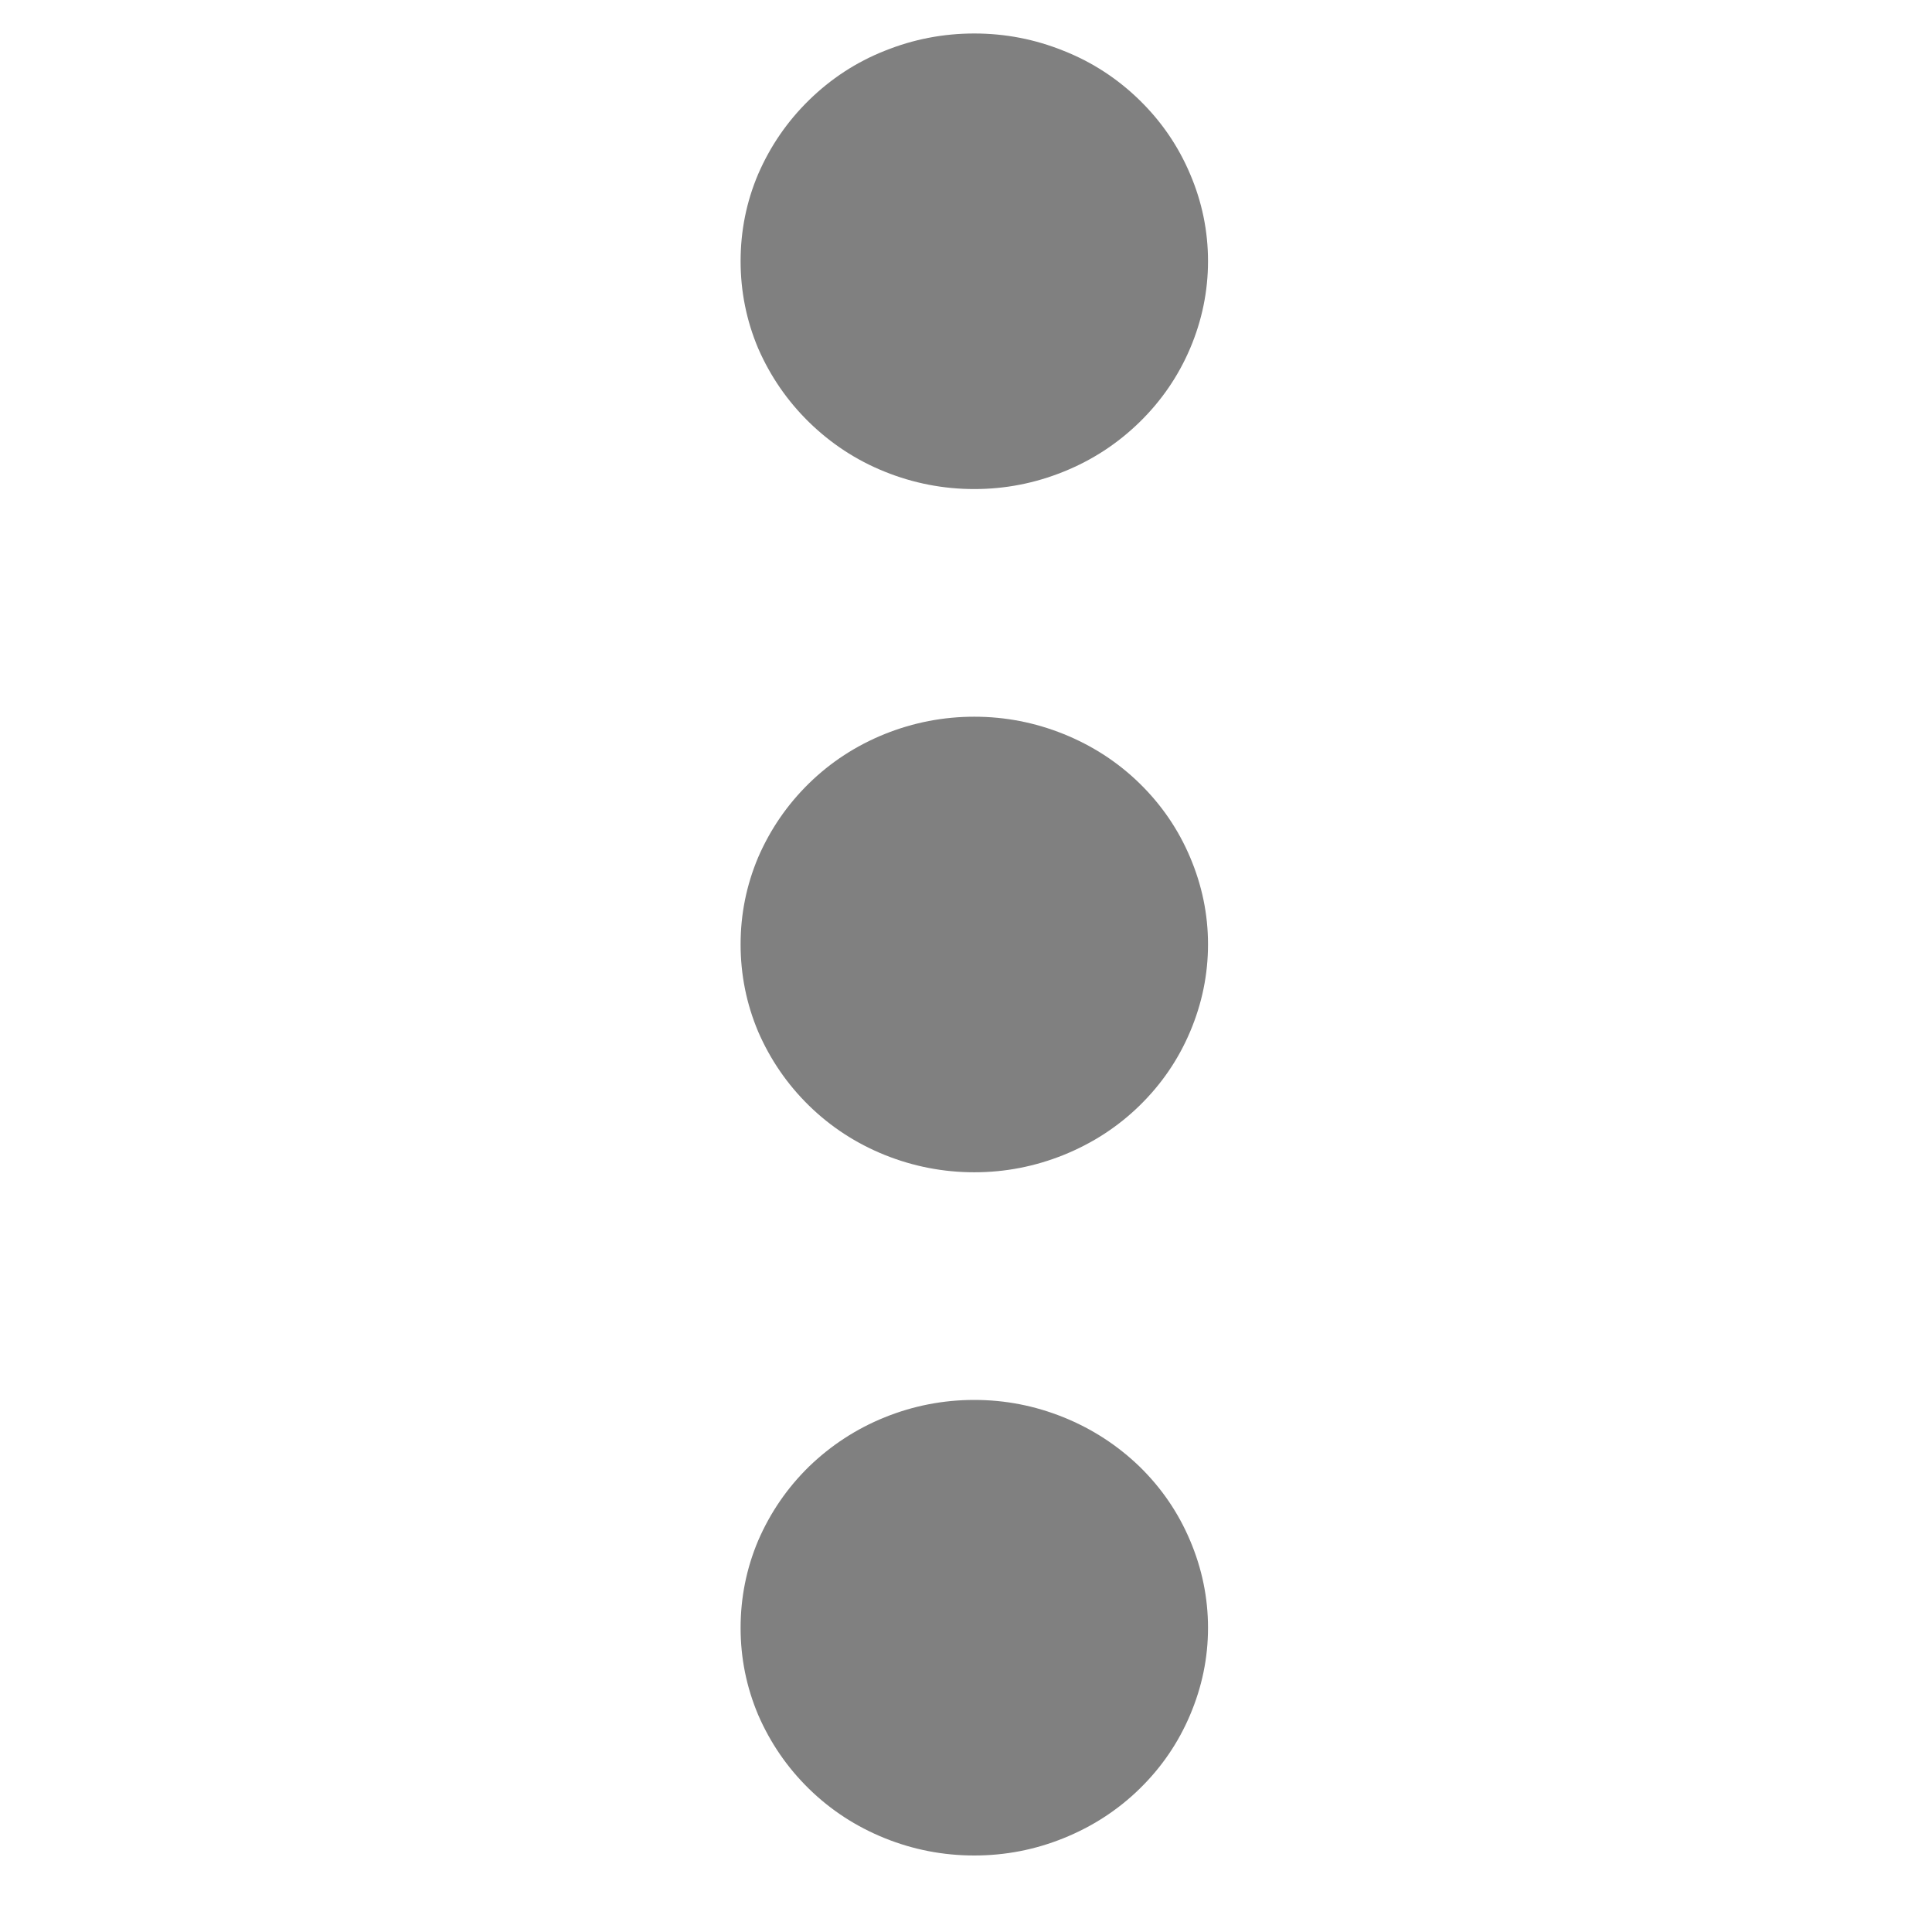
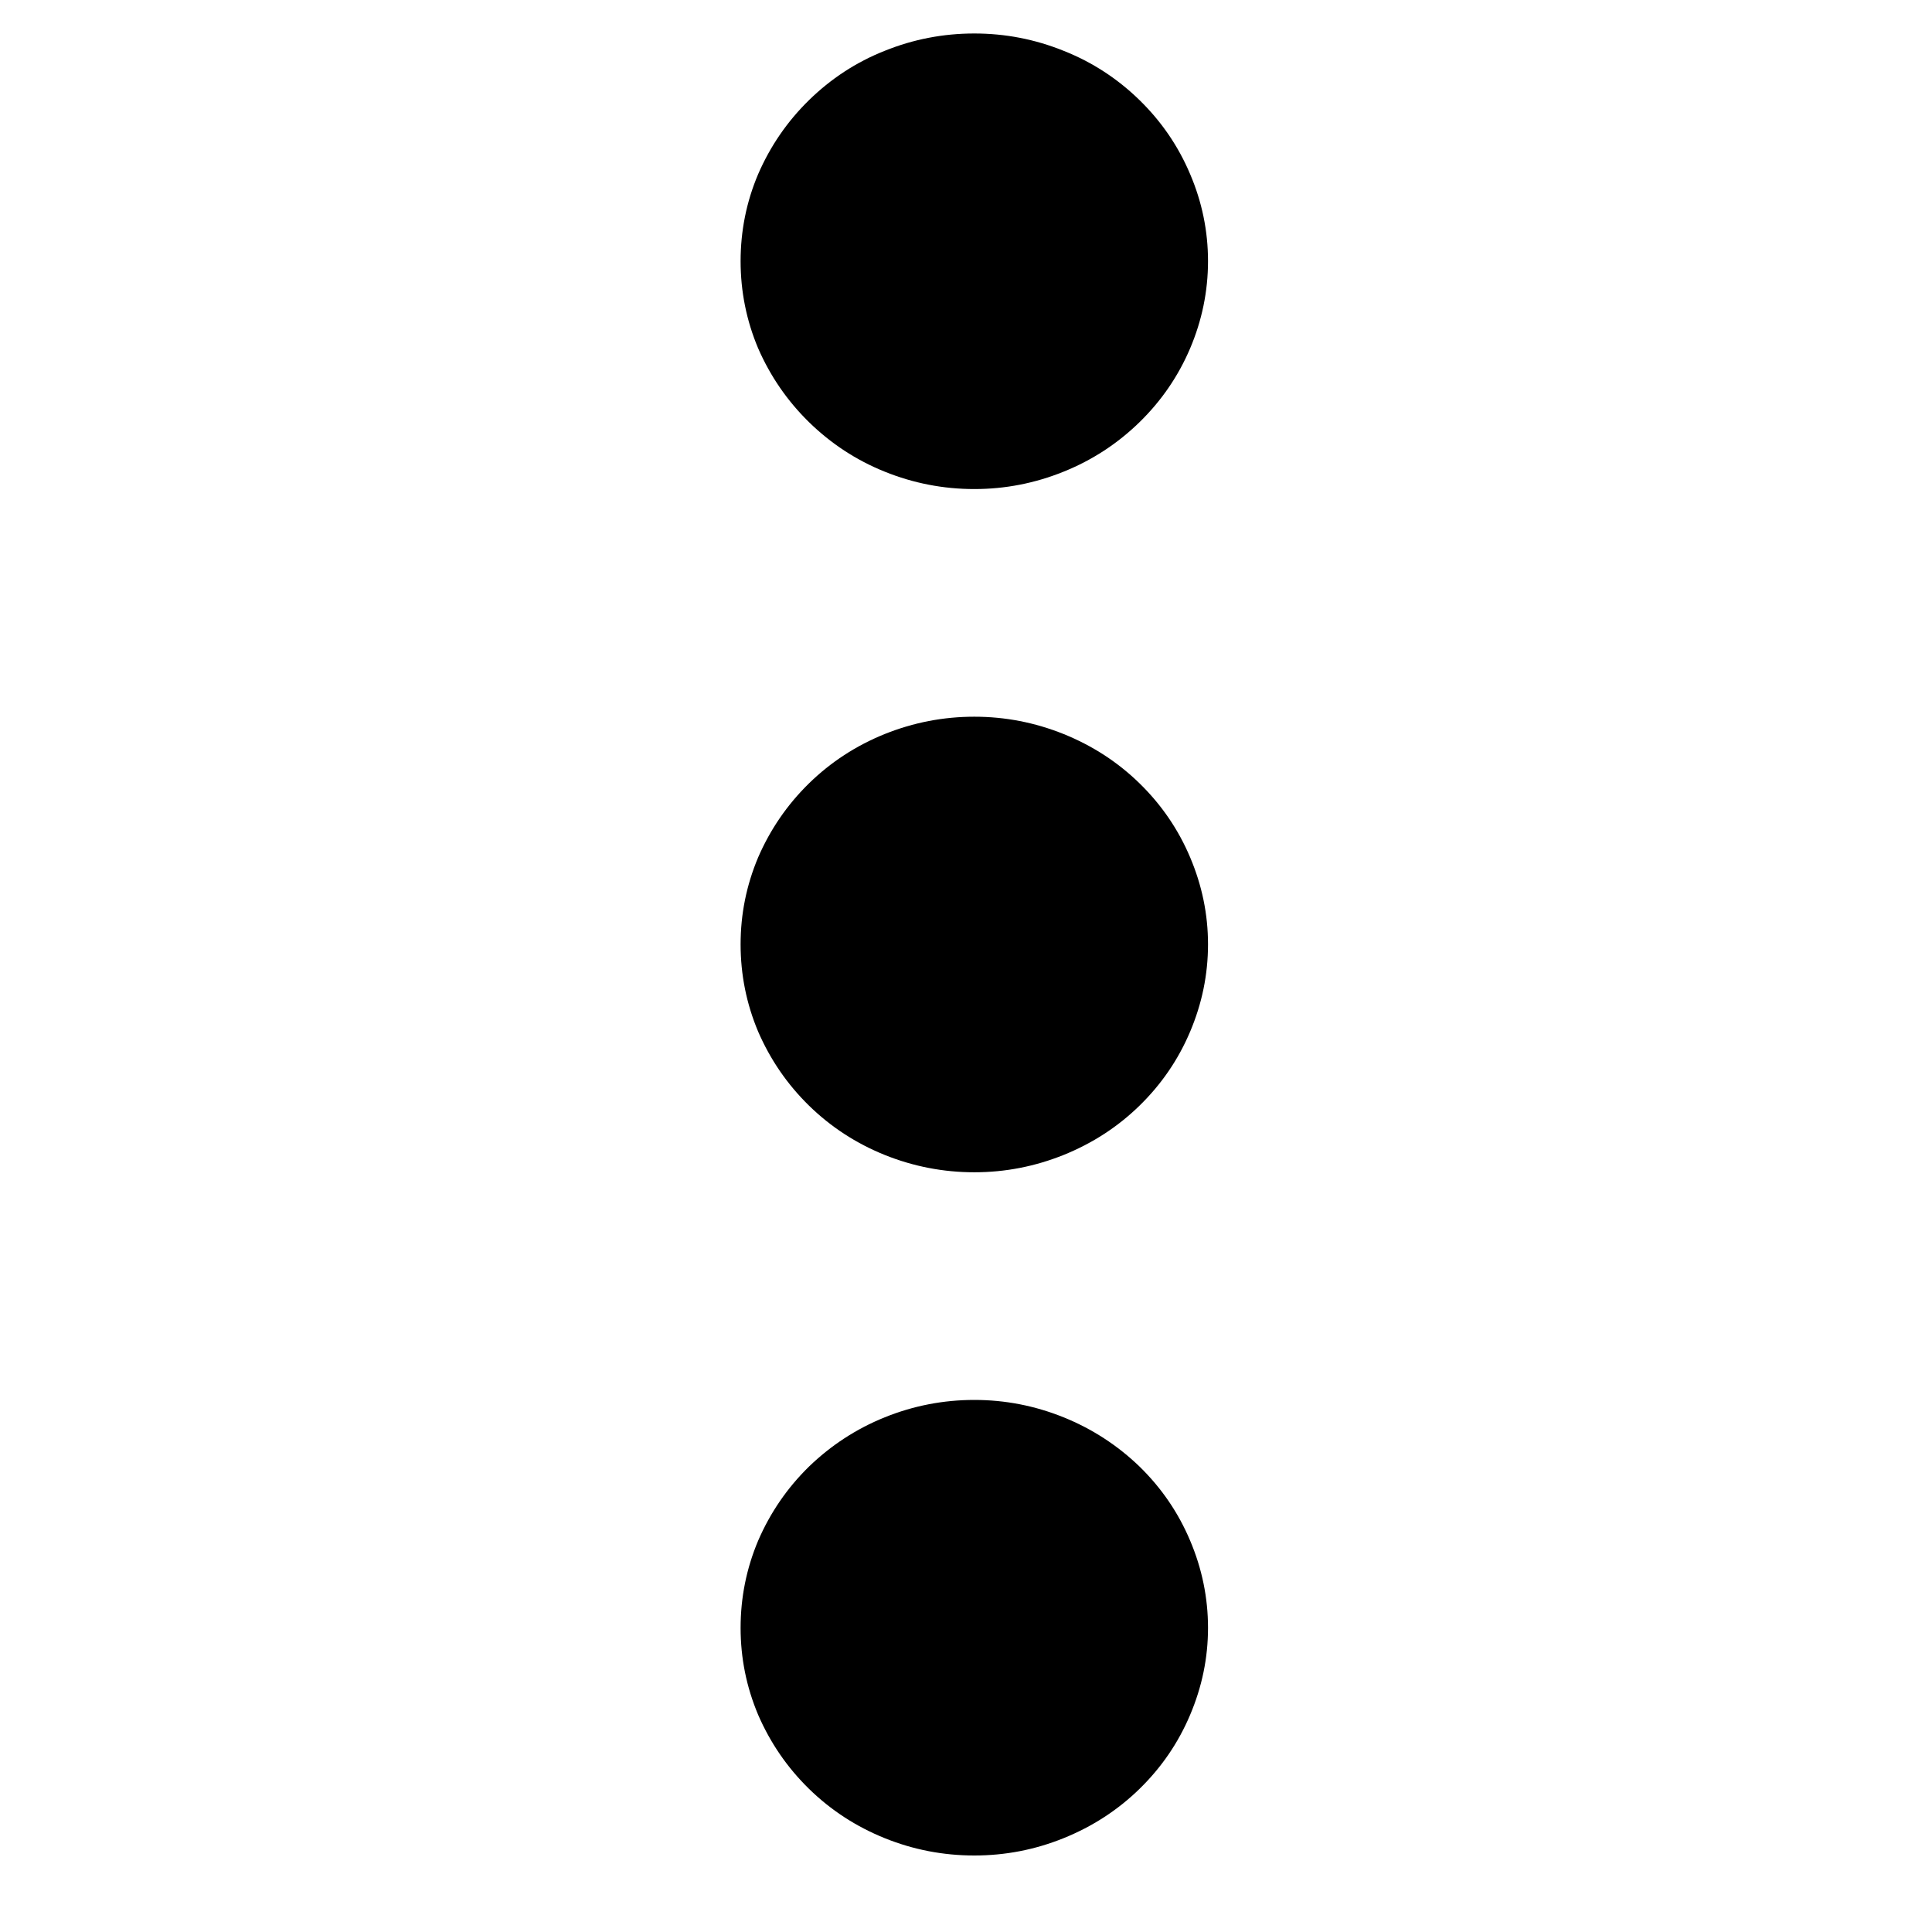
<svg xmlns="http://www.w3.org/2000/svg" width="40" zoomAndPan="magnify" viewBox="0 0 30 30" height="40" preserveAspectRatio="xMidYMid meet" version="1.0">
  <defs>
    <clipPath id="73522e97cf">
      <path d="M 11.5 11 L 18.758 11 L 18.758 19 L 11.5 19 Z M 11.5 11 " clip-rule="nonzero" />
    </clipPath>
    <clipPath id="12cf363bba">
      <path d="M 11.5 0.512 L 18.758 0.512 L 18.758 8 L 11.5 8 Z M 11.5 0.512 " clip-rule="nonzero" />
    </clipPath>
    <clipPath id="90175c18a8">
      <path d="M 11.5 21 L 18.758 21 L 18.758 28.82 L 11.5 28.82 Z M 11.5 21 " clip-rule="nonzero" />
    </clipPath>
  </defs>
  <g clip-path="url(#73522e97cf)">
-     <path fill="#808080" d="M 18.758 14.664 C 18.758 15.133 18.664 15.586 18.48 16.02 C 18.297 16.453 18.035 16.836 17.695 17.168 C 17.355 17.5 16.961 17.754 16.516 17.934 C 16.07 18.113 15.609 18.203 15.129 18.203 C 14.648 18.203 14.184 18.113 13.738 17.934 C 13.293 17.754 12.902 17.5 12.562 17.168 C 12.223 16.836 11.961 16.453 11.773 16.02 C 11.59 15.586 11.5 15.133 11.5 14.664 C 11.5 14.195 11.59 13.746 11.773 13.312 C 11.961 12.879 12.223 12.496 12.562 12.164 C 12.902 11.832 13.293 11.578 13.738 11.398 C 14.184 11.219 14.648 11.129 15.129 11.129 C 15.609 11.129 16.07 11.219 16.516 11.398 C 16.961 11.578 17.355 11.832 17.695 12.164 C 18.035 12.496 18.297 12.879 18.48 13.312 C 18.664 13.746 18.758 14.195 18.758 14.664 Z M 18.758 14.664 " fill-opacity="1" fill-rule="nonzero" />
+     <path fill="black" d="M 18.758 14.664 C 18.758 15.133 18.664 15.586 18.48 16.02 C 18.297 16.453 18.035 16.836 17.695 17.168 C 17.355 17.5 16.961 17.754 16.516 17.934 C 16.07 18.113 15.609 18.203 15.129 18.203 C 14.648 18.203 14.184 18.113 13.738 17.934 C 13.293 17.754 12.902 17.5 12.562 17.168 C 12.223 16.836 11.961 16.453 11.773 16.02 C 11.59 15.586 11.5 15.133 11.5 14.664 C 11.5 14.195 11.59 13.746 11.773 13.312 C 11.961 12.879 12.223 12.496 12.562 12.164 C 12.902 11.832 13.293 11.578 13.738 11.398 C 14.184 11.219 14.648 11.129 15.129 11.129 C 15.609 11.129 16.07 11.219 16.516 11.398 C 16.961 11.578 17.355 11.832 17.695 12.164 C 18.035 12.496 18.297 12.879 18.48 13.312 C 18.664 13.746 18.758 14.195 18.758 14.664 Z M 18.758 14.664 " fill-opacity="1" fill-rule="nonzero" />
  </g>
  <g clip-path="url(#12cf363bba)">
-     <path fill="#808080" d="M 18.758 4.055 C 18.758 4.523 18.664 4.977 18.48 5.41 C 18.297 5.84 18.035 6.223 17.695 6.555 C 17.355 6.887 16.961 7.145 16.516 7.324 C 16.07 7.504 15.609 7.594 15.129 7.594 C 14.648 7.594 14.184 7.504 13.738 7.324 C 13.293 7.145 12.902 6.887 12.562 6.555 C 12.223 6.223 11.961 5.84 11.773 5.41 C 11.59 4.977 11.5 4.523 11.5 4.055 C 11.5 3.586 11.59 3.133 11.773 2.703 C 11.961 2.27 12.223 1.887 12.562 1.555 C 12.902 1.223 13.293 0.965 13.738 0.789 C 14.184 0.609 14.648 0.52 15.129 0.52 C 15.609 0.52 16.07 0.609 16.516 0.789 C 16.961 0.965 17.355 1.223 17.695 1.555 C 18.035 1.887 18.297 2.27 18.48 2.703 C 18.664 3.133 18.758 3.586 18.758 4.055 Z M 18.758 4.055 " fill-opacity="1" fill-rule="nonzero" />
+     <path fill="black" d="M 18.758 4.055 C 18.758 4.523 18.664 4.977 18.48 5.41 C 18.297 5.84 18.035 6.223 17.695 6.555 C 17.355 6.887 16.961 7.145 16.516 7.324 C 16.07 7.504 15.609 7.594 15.129 7.594 C 14.648 7.594 14.184 7.504 13.738 7.324 C 13.293 7.145 12.902 6.887 12.562 6.555 C 12.223 6.223 11.961 5.84 11.773 5.41 C 11.59 4.977 11.5 4.523 11.5 4.055 C 11.5 3.586 11.59 3.133 11.773 2.703 C 11.961 2.27 12.223 1.887 12.562 1.555 C 12.902 1.223 13.293 0.965 13.738 0.789 C 14.184 0.609 14.648 0.52 15.129 0.52 C 15.609 0.52 16.07 0.609 16.516 0.789 C 16.961 0.965 17.355 1.223 17.695 1.555 C 18.035 1.887 18.297 2.27 18.48 2.703 C 18.664 3.133 18.758 3.586 18.758 4.055 Z M 18.758 4.055 " fill-opacity="1" fill-rule="nonzero" />
  </g>
  <g clip-path="url(#90175c18a8)">
-     <path fill="#808080" d="M 18.758 25.277 C 18.758 25.746 18.664 26.195 18.48 26.629 C 18.297 27.062 18.035 27.445 17.695 27.777 C 17.355 28.109 16.961 28.363 16.516 28.543 C 16.07 28.723 15.609 28.812 15.129 28.812 C 14.648 28.812 14.184 28.723 13.738 28.543 C 13.293 28.363 12.902 28.109 12.562 27.777 C 12.223 27.445 11.961 27.062 11.773 26.629 C 11.59 26.195 11.5 25.746 11.5 25.277 C 11.5 24.809 11.59 24.355 11.773 23.922 C 11.961 23.488 12.223 23.105 12.562 22.773 C 12.902 22.445 13.293 22.188 13.738 22.008 C 14.184 21.828 14.648 21.738 15.129 21.738 C 15.609 21.738 16.07 21.828 16.516 22.008 C 16.961 22.188 17.355 22.445 17.695 22.773 C 18.035 23.105 18.297 23.488 18.48 23.922 C 18.664 24.355 18.758 24.809 18.758 25.277 Z M 18.758 25.277 " fill-opacity="1" fill-rule="nonzero" />
+     <path fill="black" d="M 18.758 25.277 C 18.758 25.746 18.664 26.195 18.48 26.629 C 18.297 27.062 18.035 27.445 17.695 27.777 C 17.355 28.109 16.961 28.363 16.516 28.543 C 16.07 28.723 15.609 28.812 15.129 28.812 C 14.648 28.812 14.184 28.723 13.738 28.543 C 13.293 28.363 12.902 28.109 12.562 27.777 C 12.223 27.445 11.961 27.062 11.773 26.629 C 11.59 26.195 11.5 25.746 11.5 25.277 C 11.5 24.809 11.59 24.355 11.773 23.922 C 11.961 23.488 12.223 23.105 12.562 22.773 C 12.902 22.445 13.293 22.188 13.738 22.008 C 14.184 21.828 14.648 21.738 15.129 21.738 C 15.609 21.738 16.07 21.828 16.516 22.008 C 16.961 22.188 17.355 22.445 17.695 22.773 C 18.035 23.105 18.297 23.488 18.48 23.922 C 18.664 24.355 18.758 24.809 18.758 25.277 Z M 18.758 25.277 " fill-opacity="1" fill-rule="nonzero" />
  </g>
</svg>
